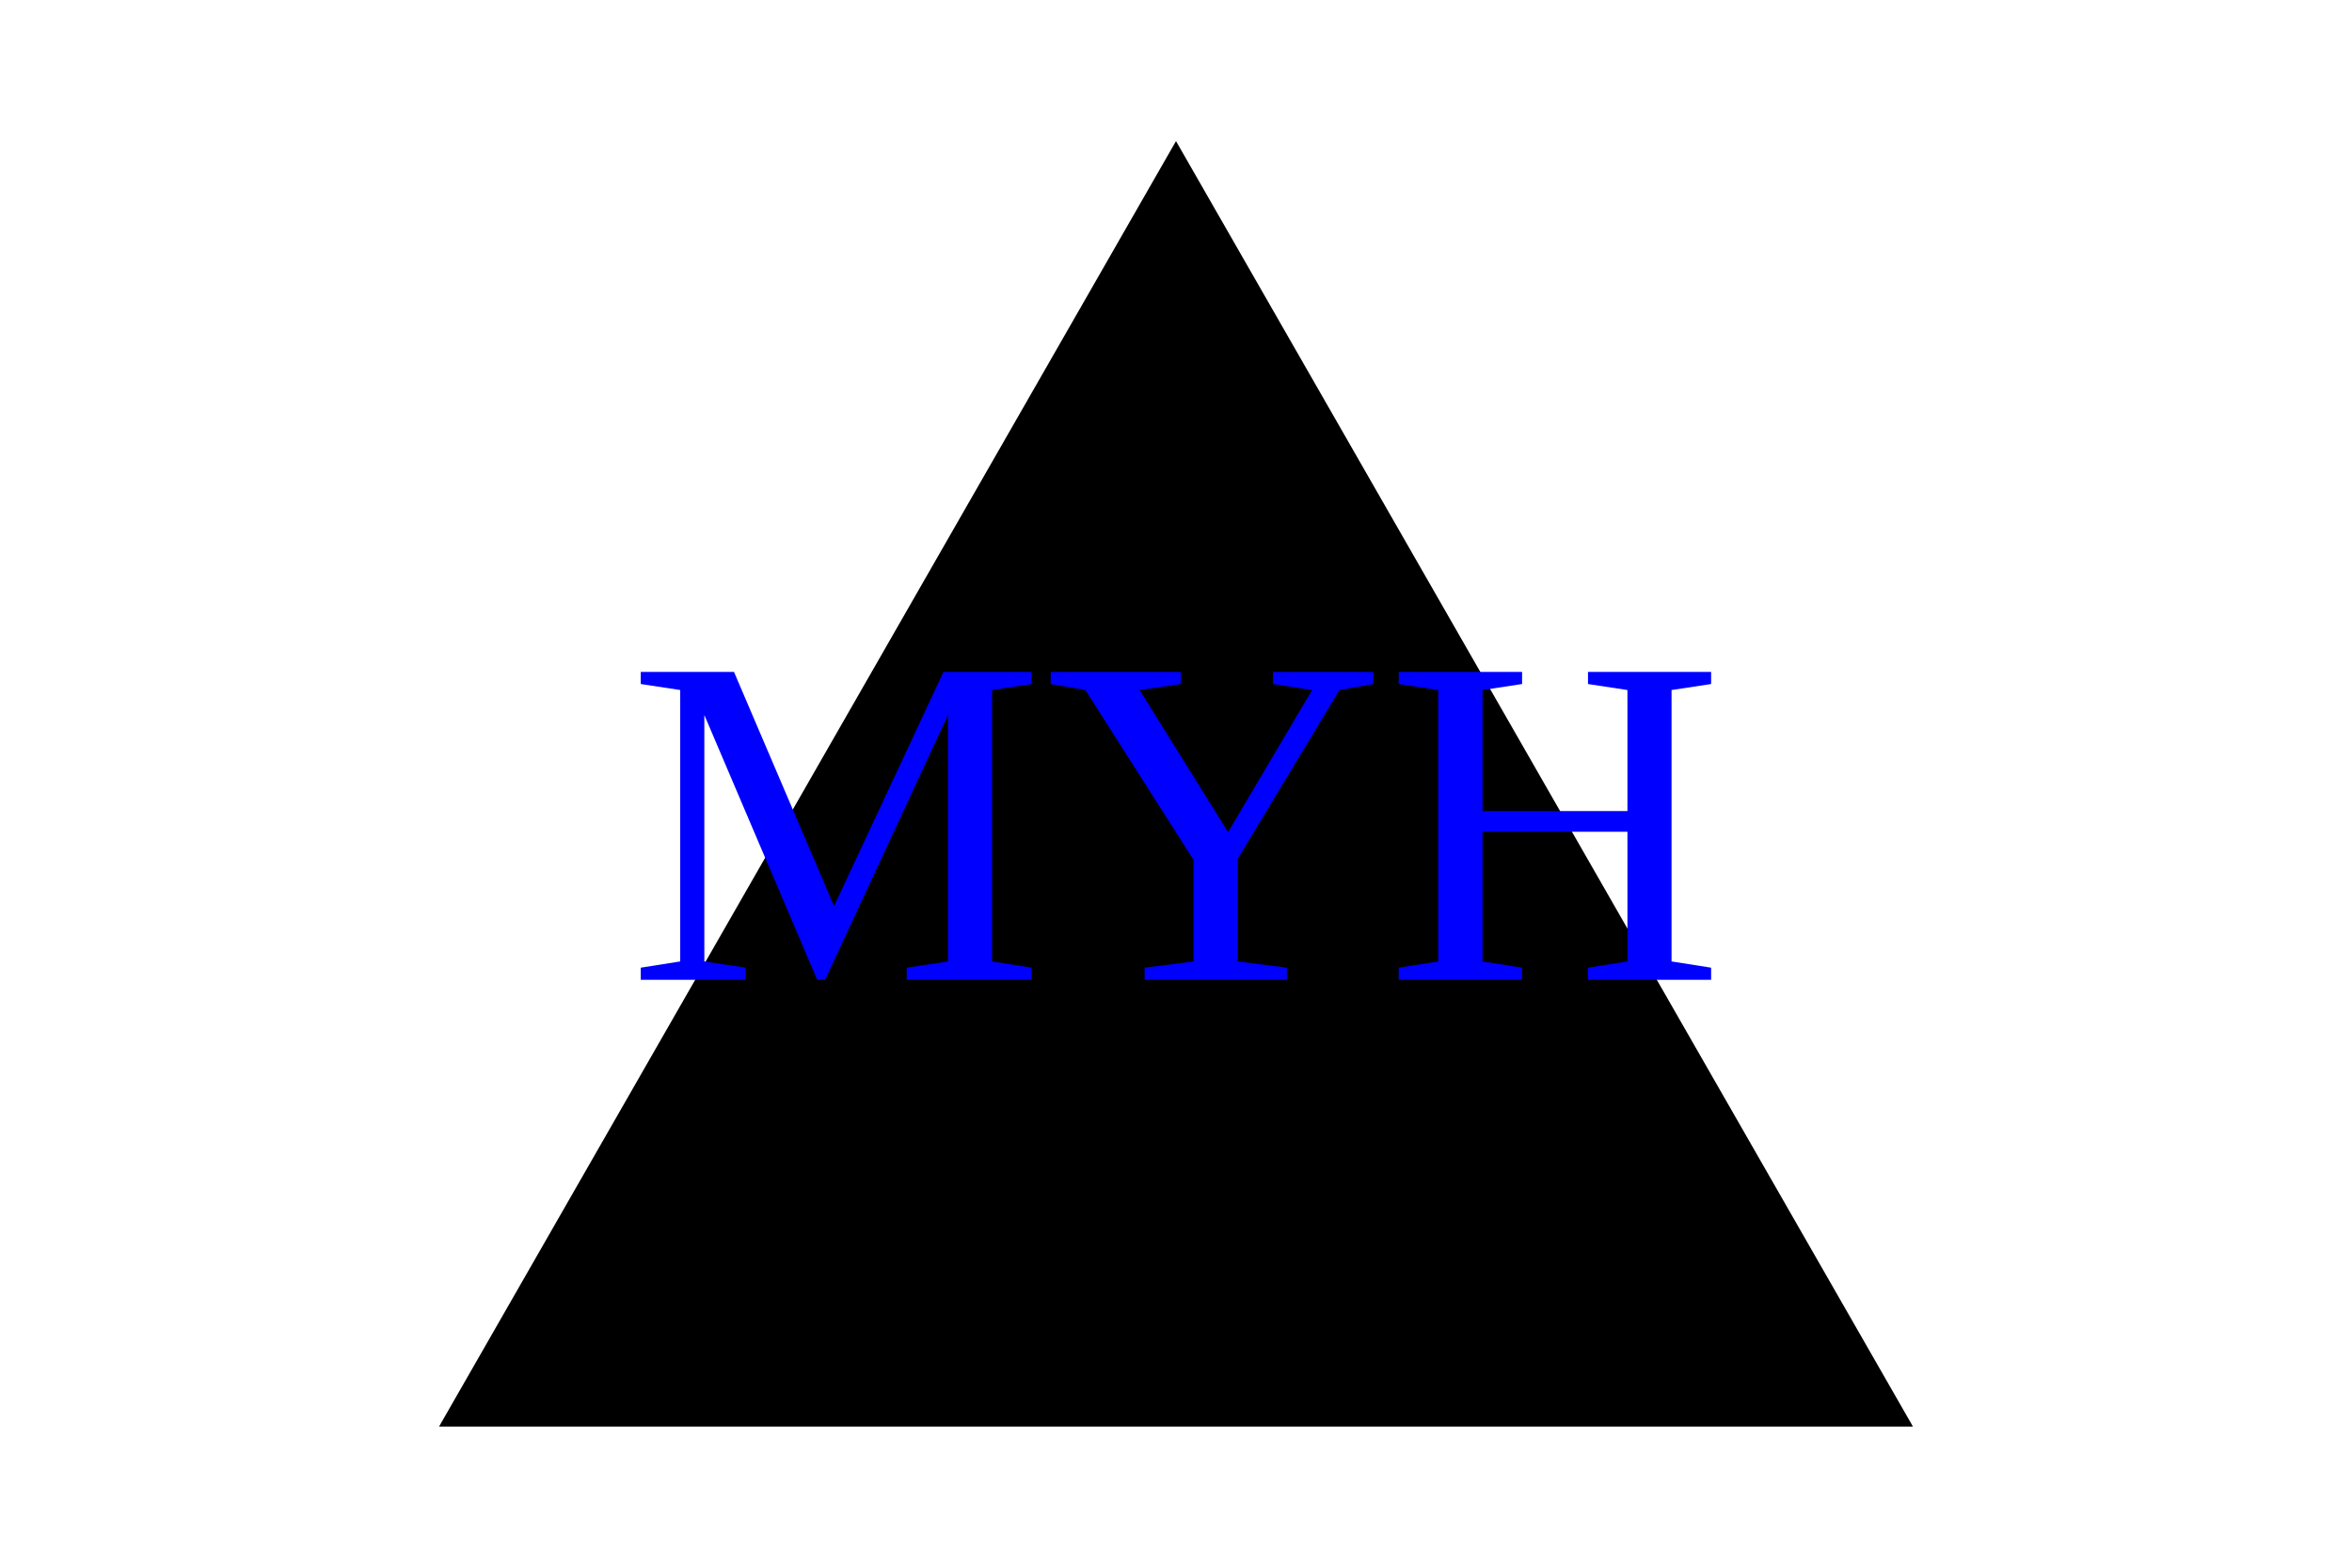
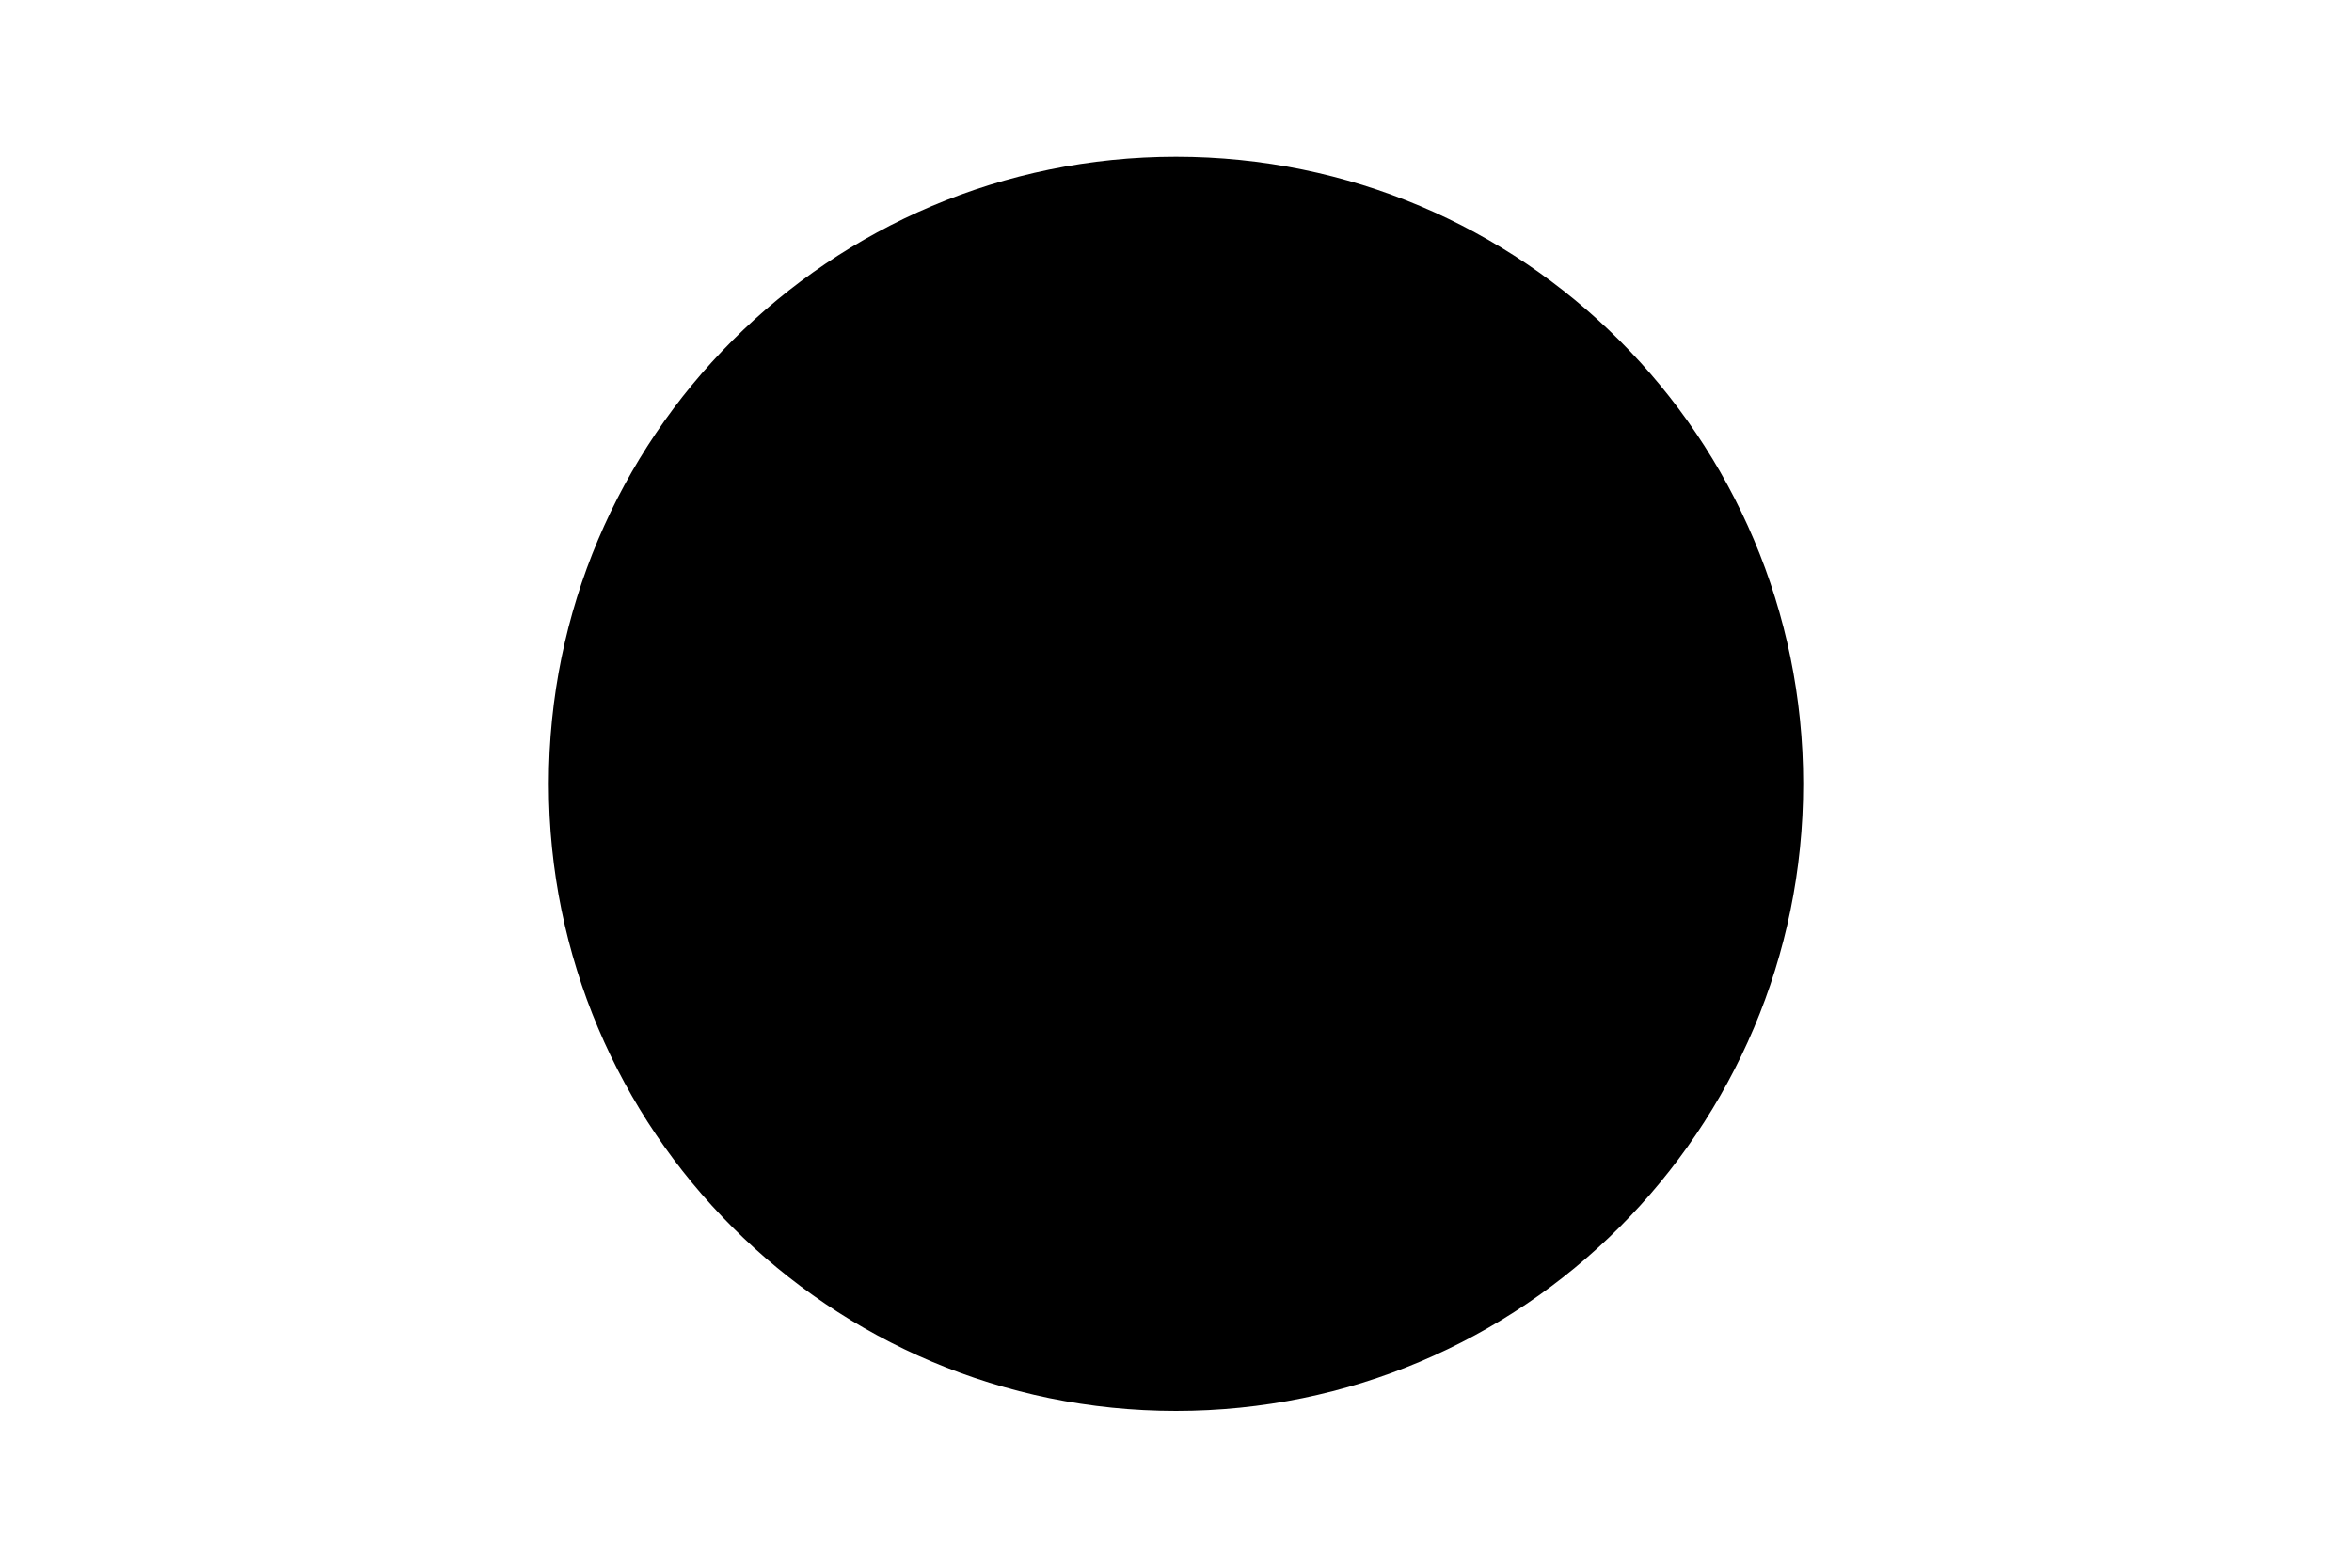
<svg xmlns="http://www.w3.org/2000/svg" version="1.1" width="300" height="200">
-   <polygon points="150, 18 244, 182 56, 182" fill="#000000" />
-   <text x="150" y="125" font-size="60" text-anchor="middle" fill="Blue">MYH</text>
+   <circle cx="150" cy="100" r="80" fill="#000000" />
+   <text x="150" y="125" font-size="60" text-anchor="middle" fill="fdsa">MYH</text>
</svg>
